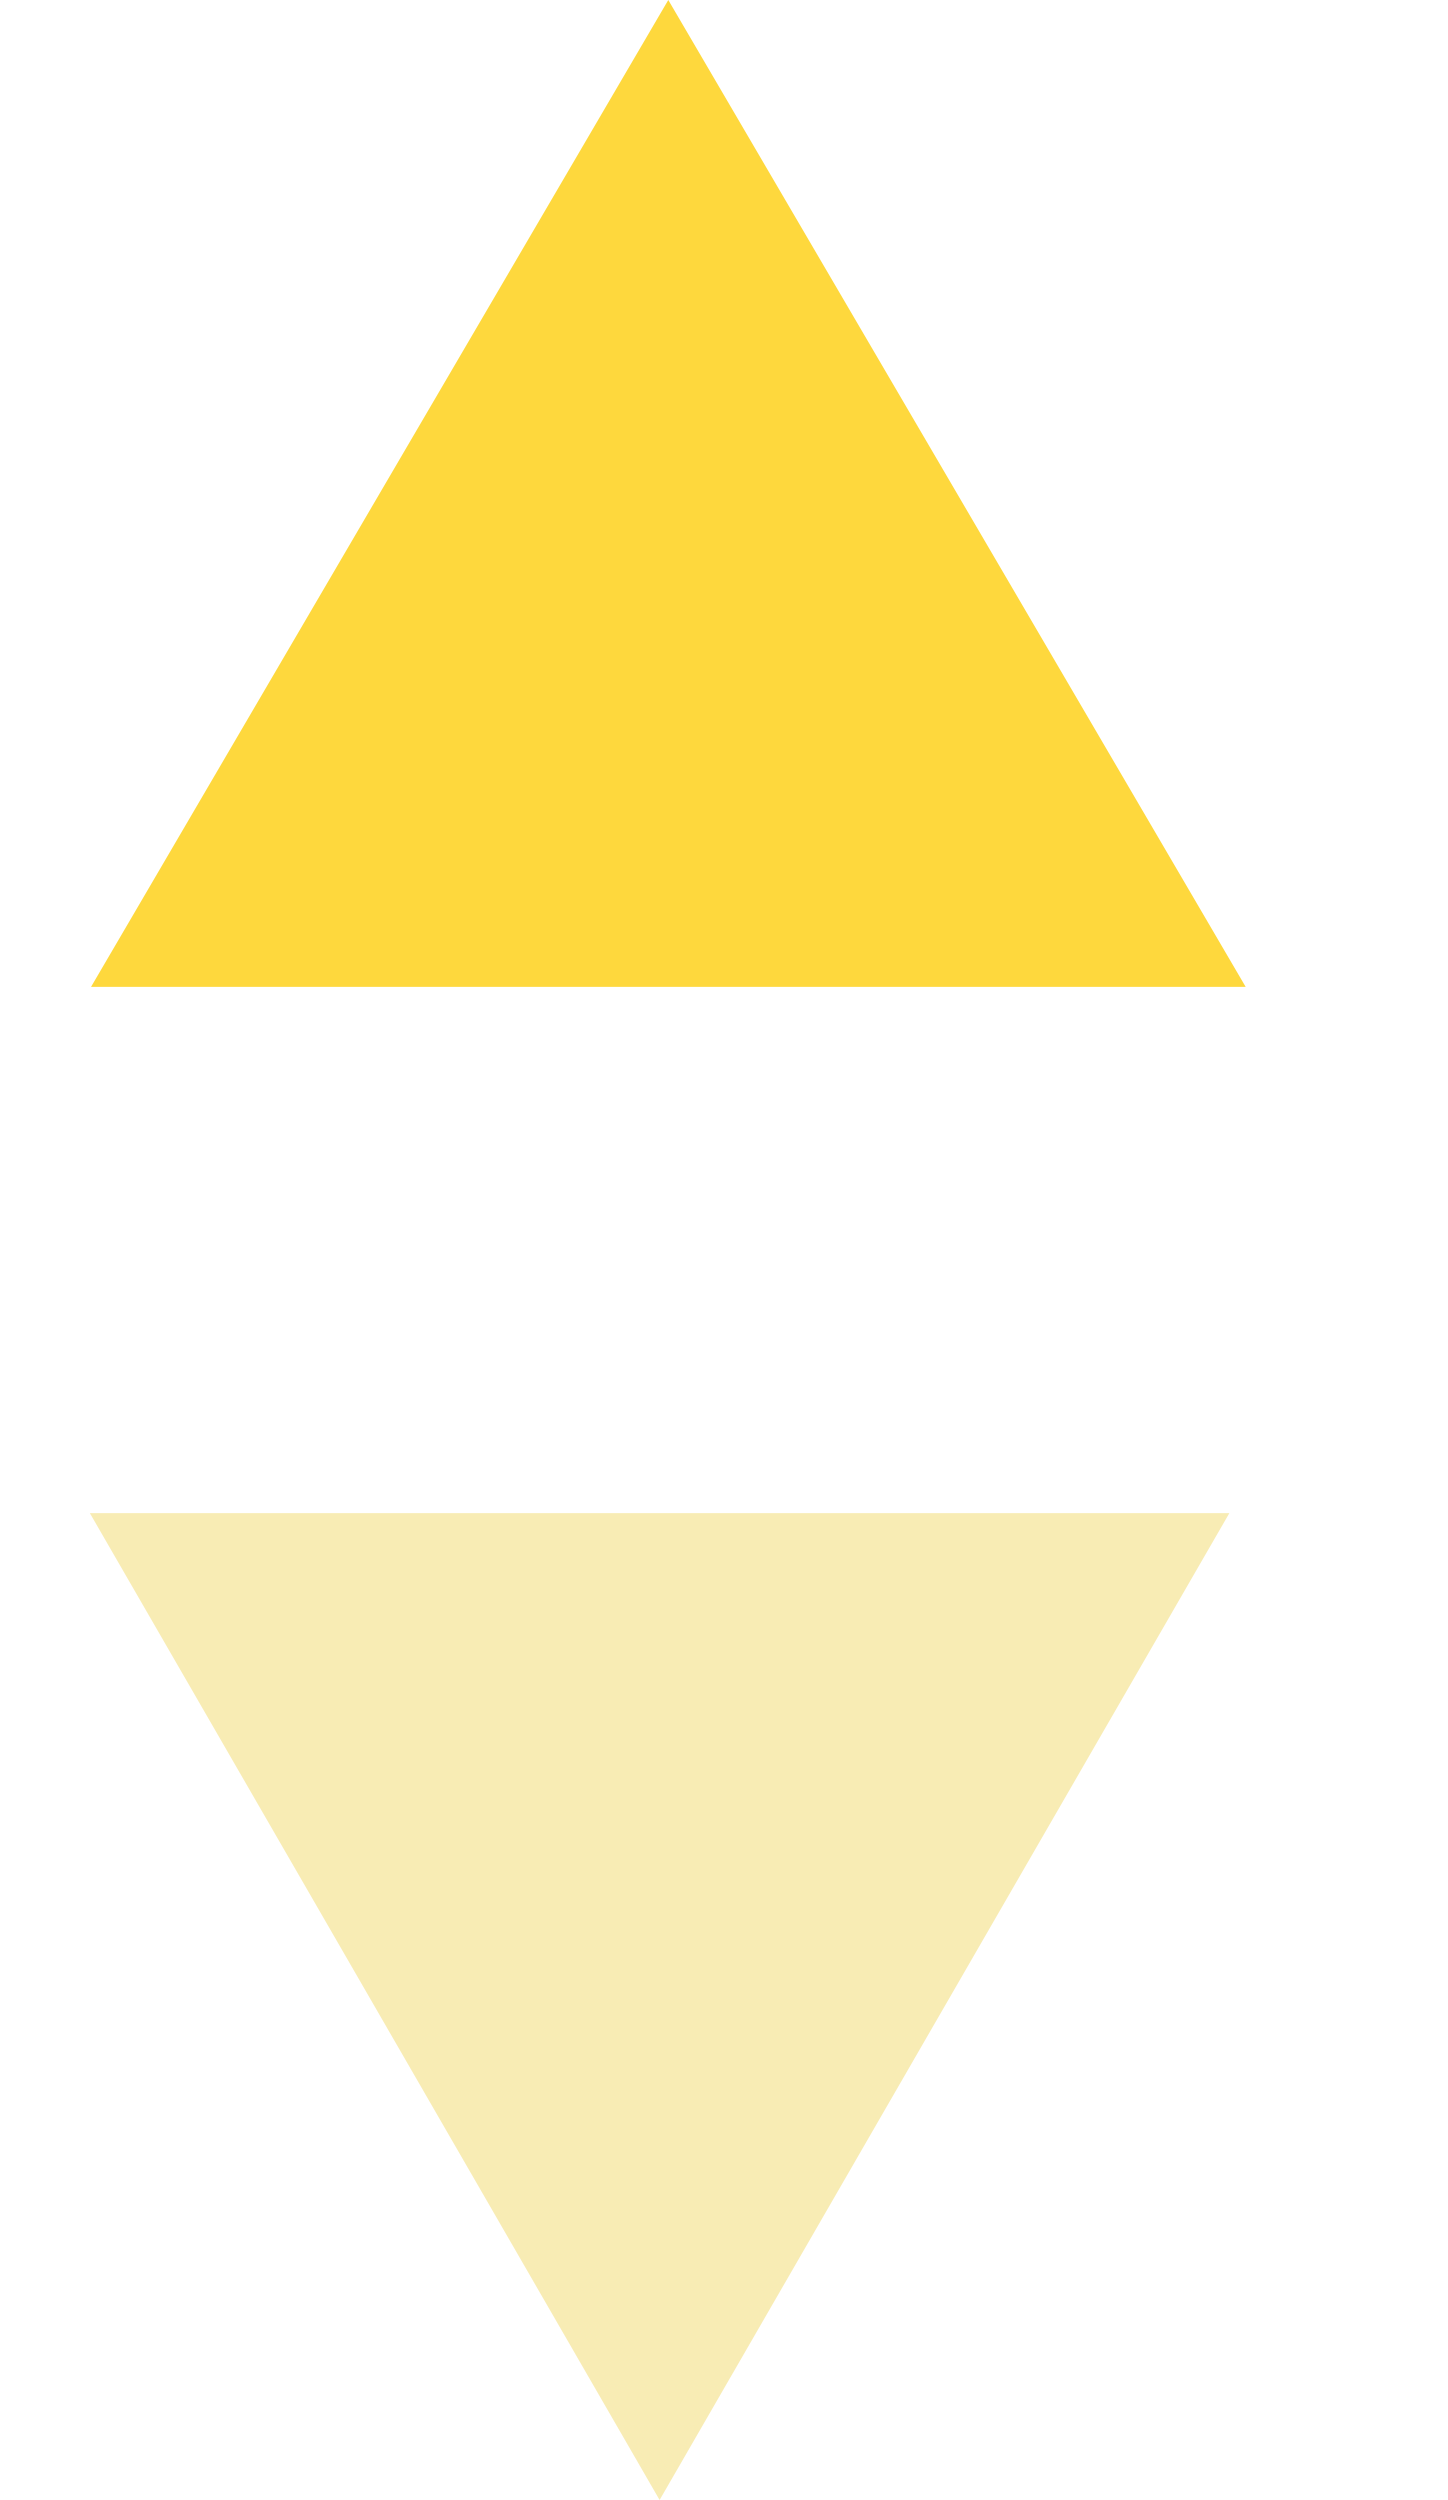
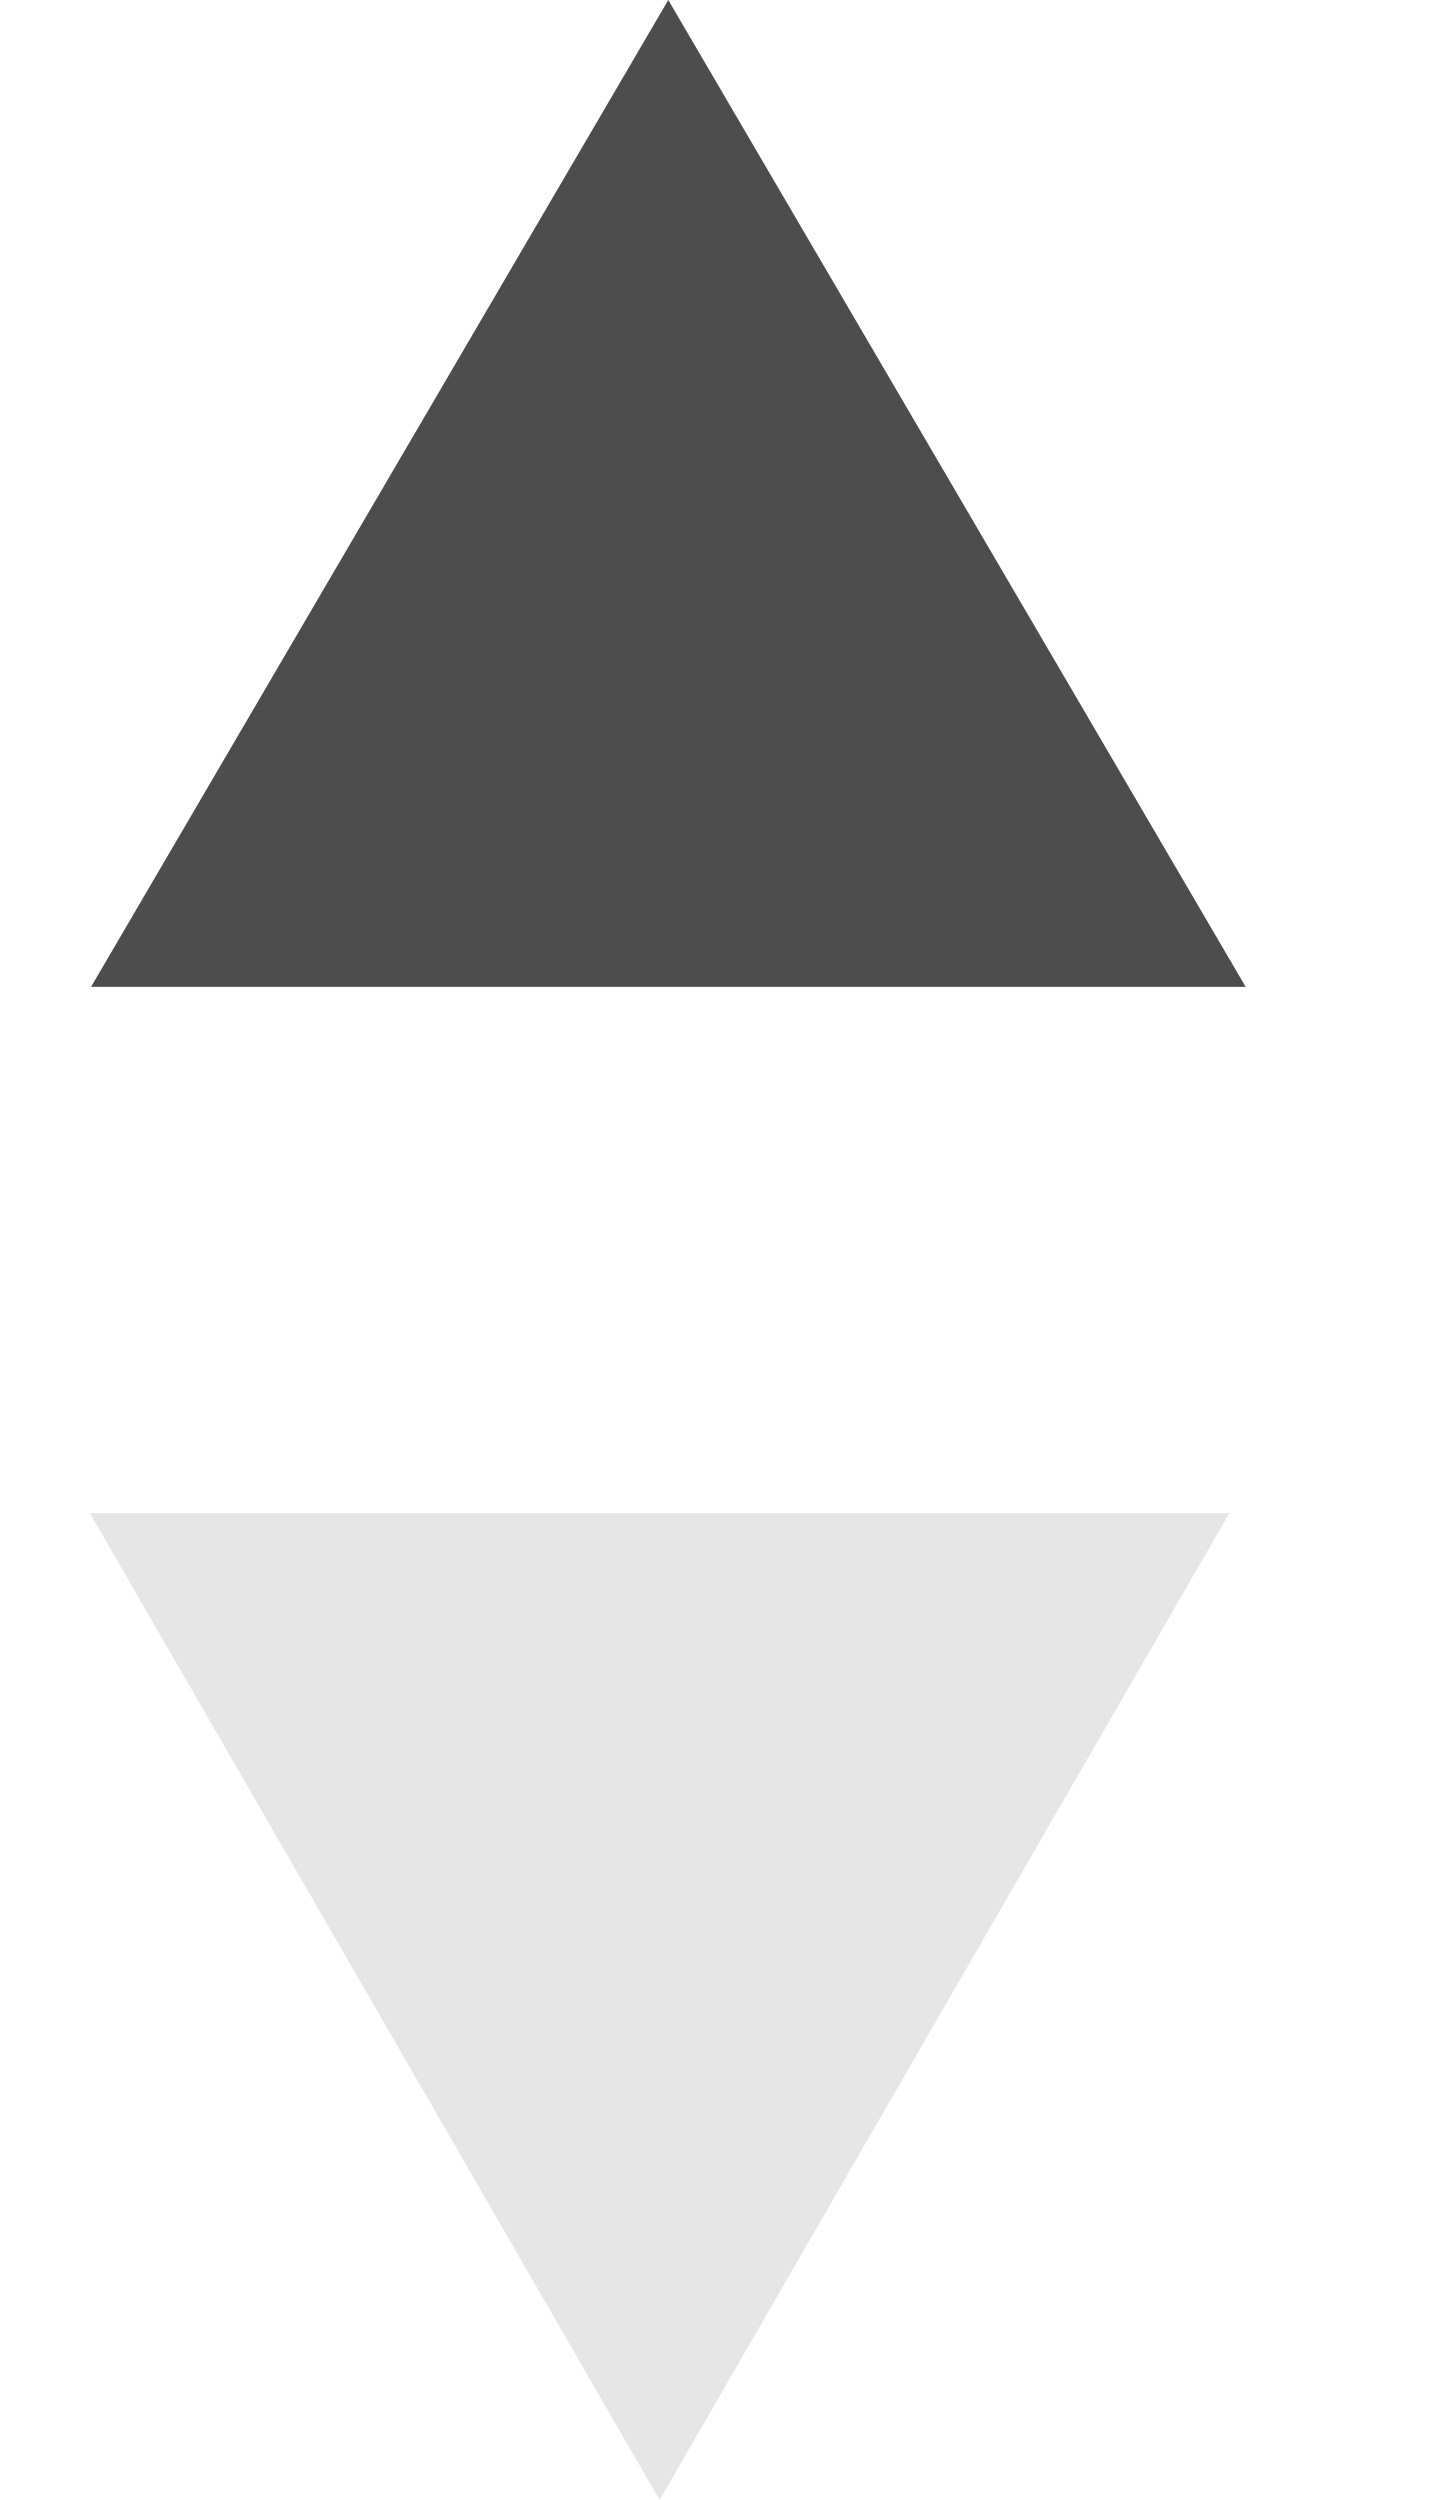
<svg xmlns="http://www.w3.org/2000/svg" width="11" height="19" viewBox="0 0 11 19" fill="none">
-   <path d="M5.079 0L9.467 7.5H0.692L5.079 0Z" fill="#FED83D" />
-   <path d="M5.013 19L0.683 11.5L9.343 11.5L5.013 19Z" fill="#F8ECB4" />
+   <path d="M5.079 0L9.467 7.5H0.692L5.079 0Z" fill="#4D4D4D" />
+   <path d="M5.013 19L0.683 11.5L9.343 11.5L5.013 19Z" fill="#E6E6E6" />
</svg>
